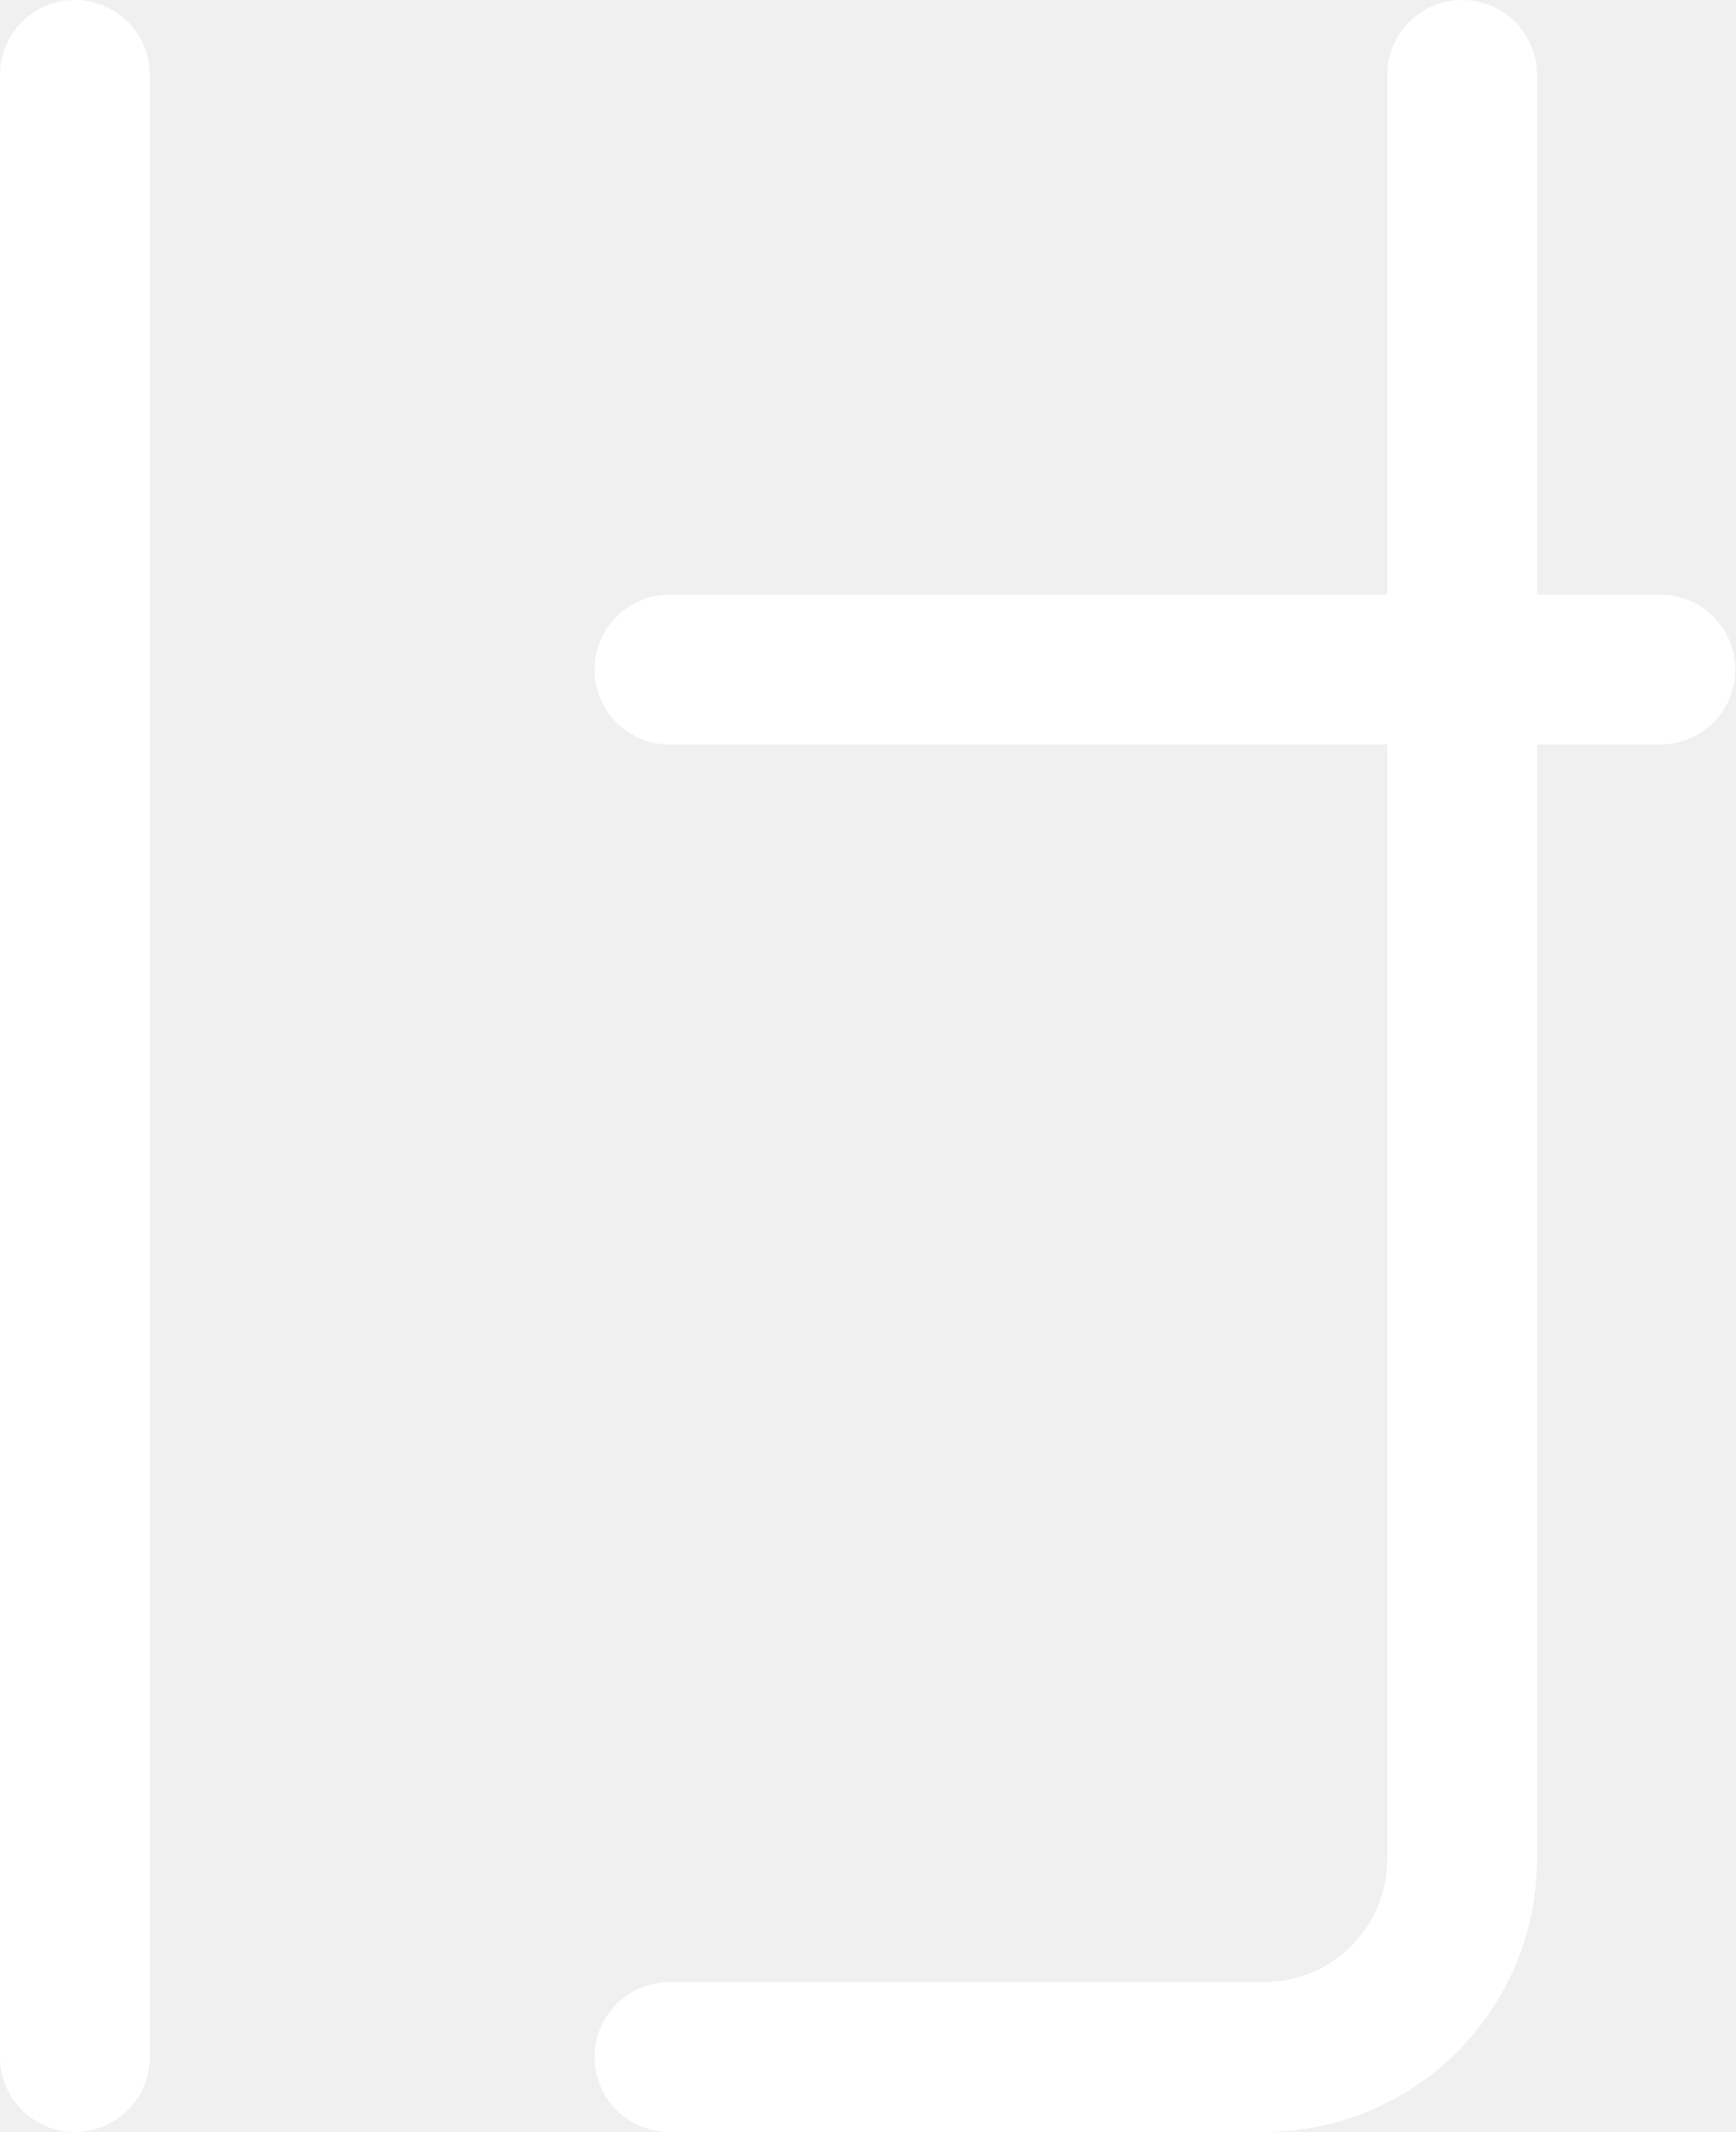
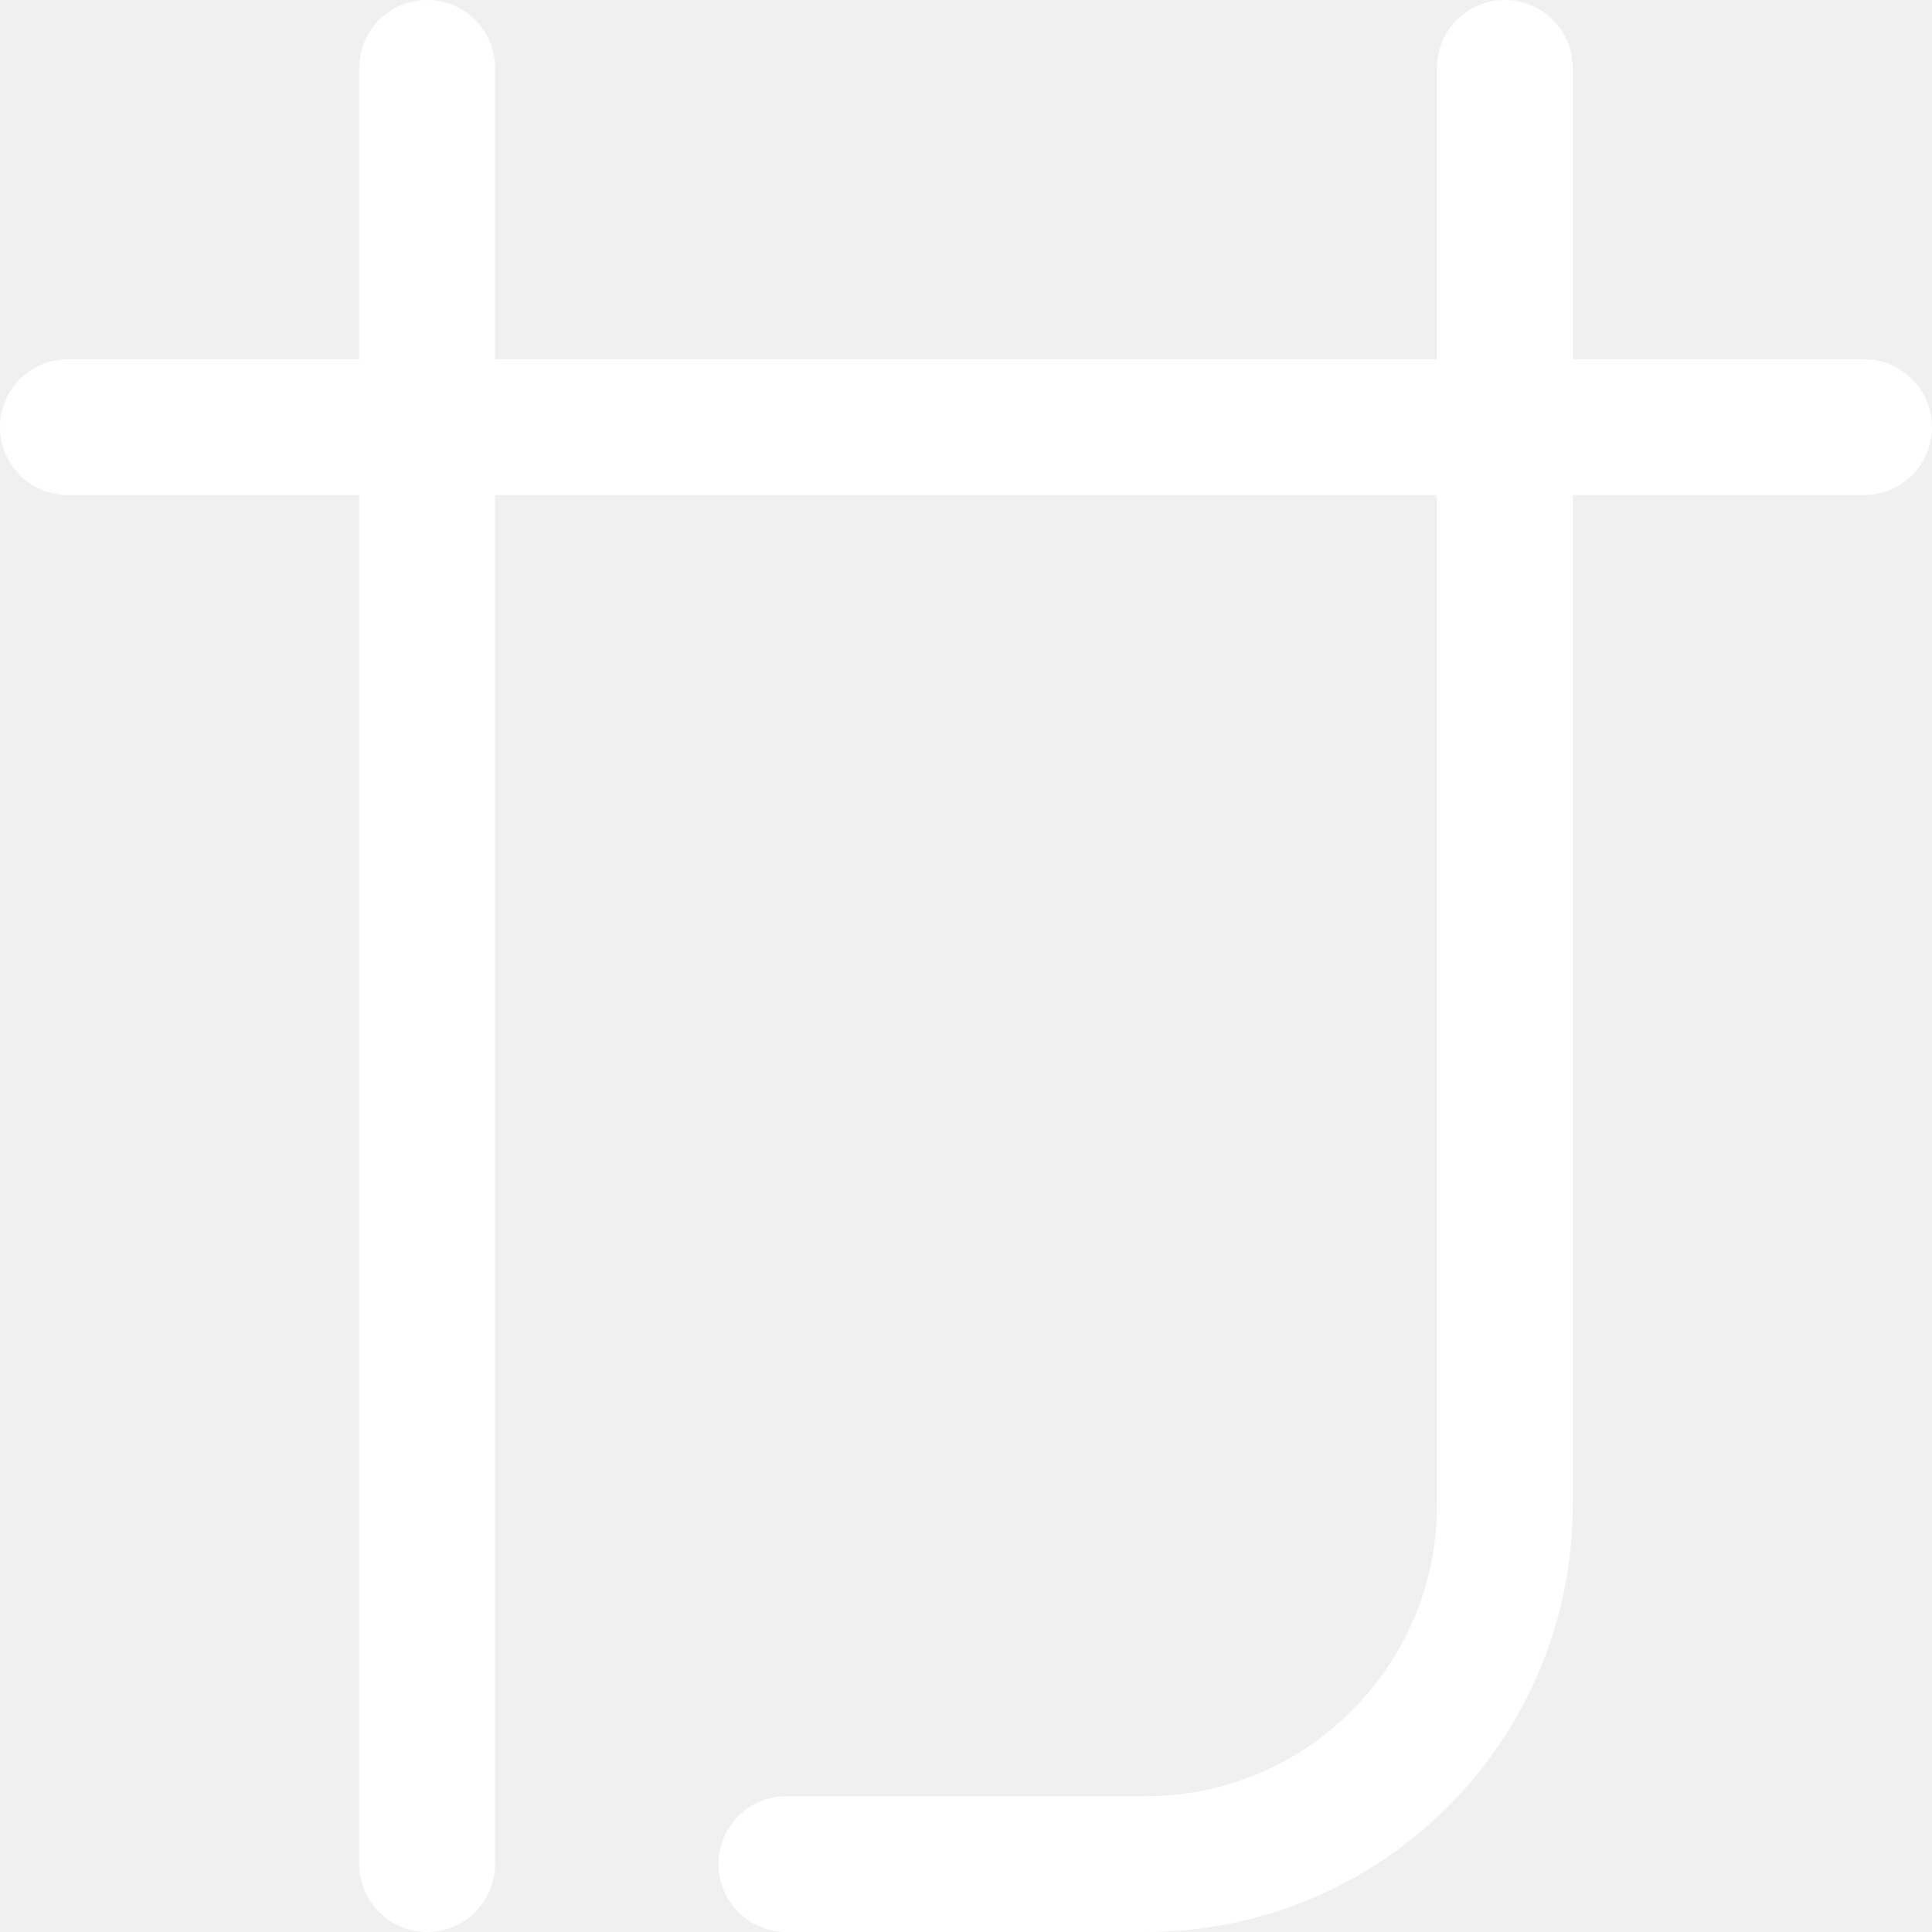
- <svg xmlns="http://www.w3.org/2000/svg" width="35.024" height="43.024" viewBox="0 0 35.024 43.024" version="1.1" id="svg1">
-   <defs id="defs1" />
-   <g id="layer16" style="display:inline" transform="translate(-10.48819,-2.48819)">
-     <path style="fill:none;fill-opacity:1;stroke:#ffffff;stroke-width:3.024;stroke-linecap:round;stroke-linejoin:round" d="m 40,4 v 36 a 4,4 135 0 1 -4,4 H 24" id="path85" />
-     <path style="fill:none;fill-opacity:1;stroke:#ffffff;stroke-width:3.024;stroke-linecap:round;stroke-linejoin:round" d="M 44,16 H 24" id="path86" />
-     <path style="fill:none;fill-opacity:1;stroke:#ffffff;stroke-width:3.024;stroke-linecap:round;stroke-linejoin:round" d="M 12,4 V 44" id="path87" />
+ <svg xmlns="http://www.w3.org/2000/svg" width="43.024" height="43.024" viewBox="0 0 43.024 43.024" version="1.1" id="svg1">
+   <defs id="defs1">
+     </defs>
+   <g id="layer16" style="display:inline" transform="translate(-2.48819,-2.48819)">
+     <path style="display:inline;fill:none;fill-opacity:1;stroke:#ffffff;stroke-width:3.024;stroke-linecap:round;stroke-linejoin:round" d="m 40,4 v 32 a 8,8 135 0 1 -8,8 h -8" id="path85" transform="translate(-4)" />
+     <path style="display:inline;fill:none;fill-opacity:1;stroke:#ffffff;stroke-width:3.024;stroke-linecap:round;stroke-linejoin:round" d="M 44,12 H 4" id="path86" />
+     <path style="display:inline;fill:none;fill-opacity:1;stroke:#ffffff;stroke-width:3.024;stroke-linecap:round;stroke-linejoin:round" d="M 12,4 V 44" id="path87" />
  </g>
</svg>
